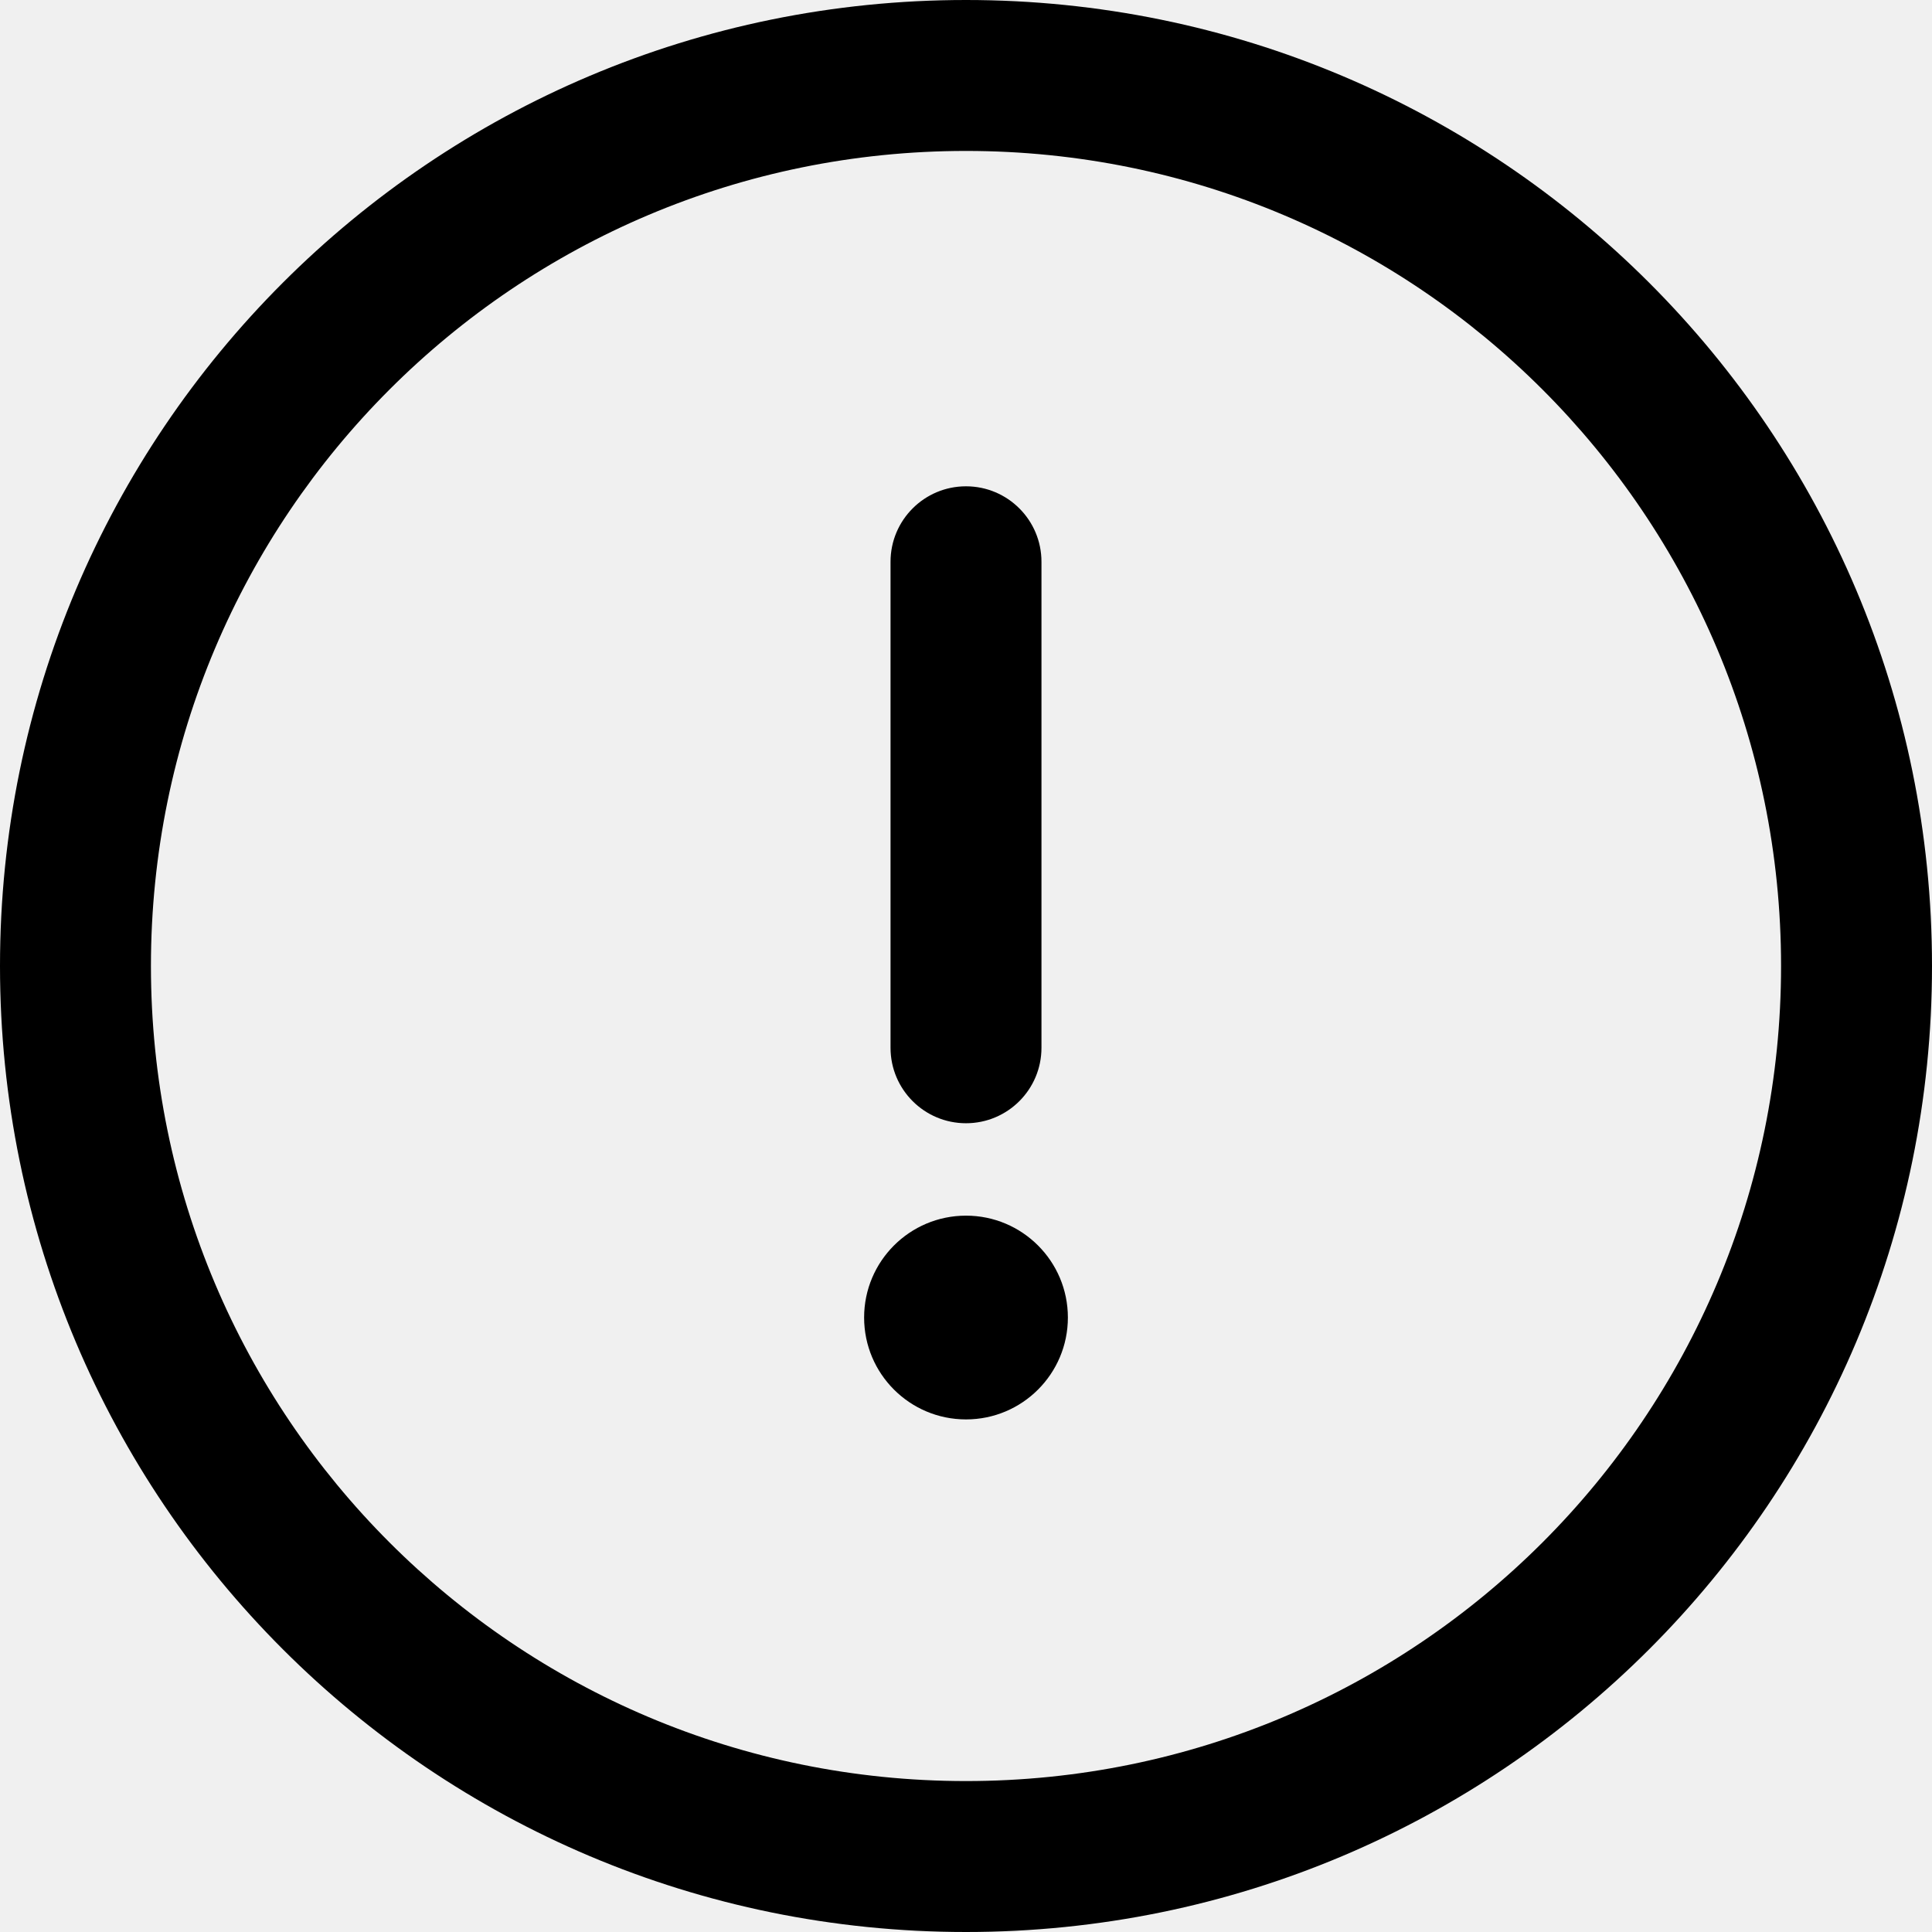
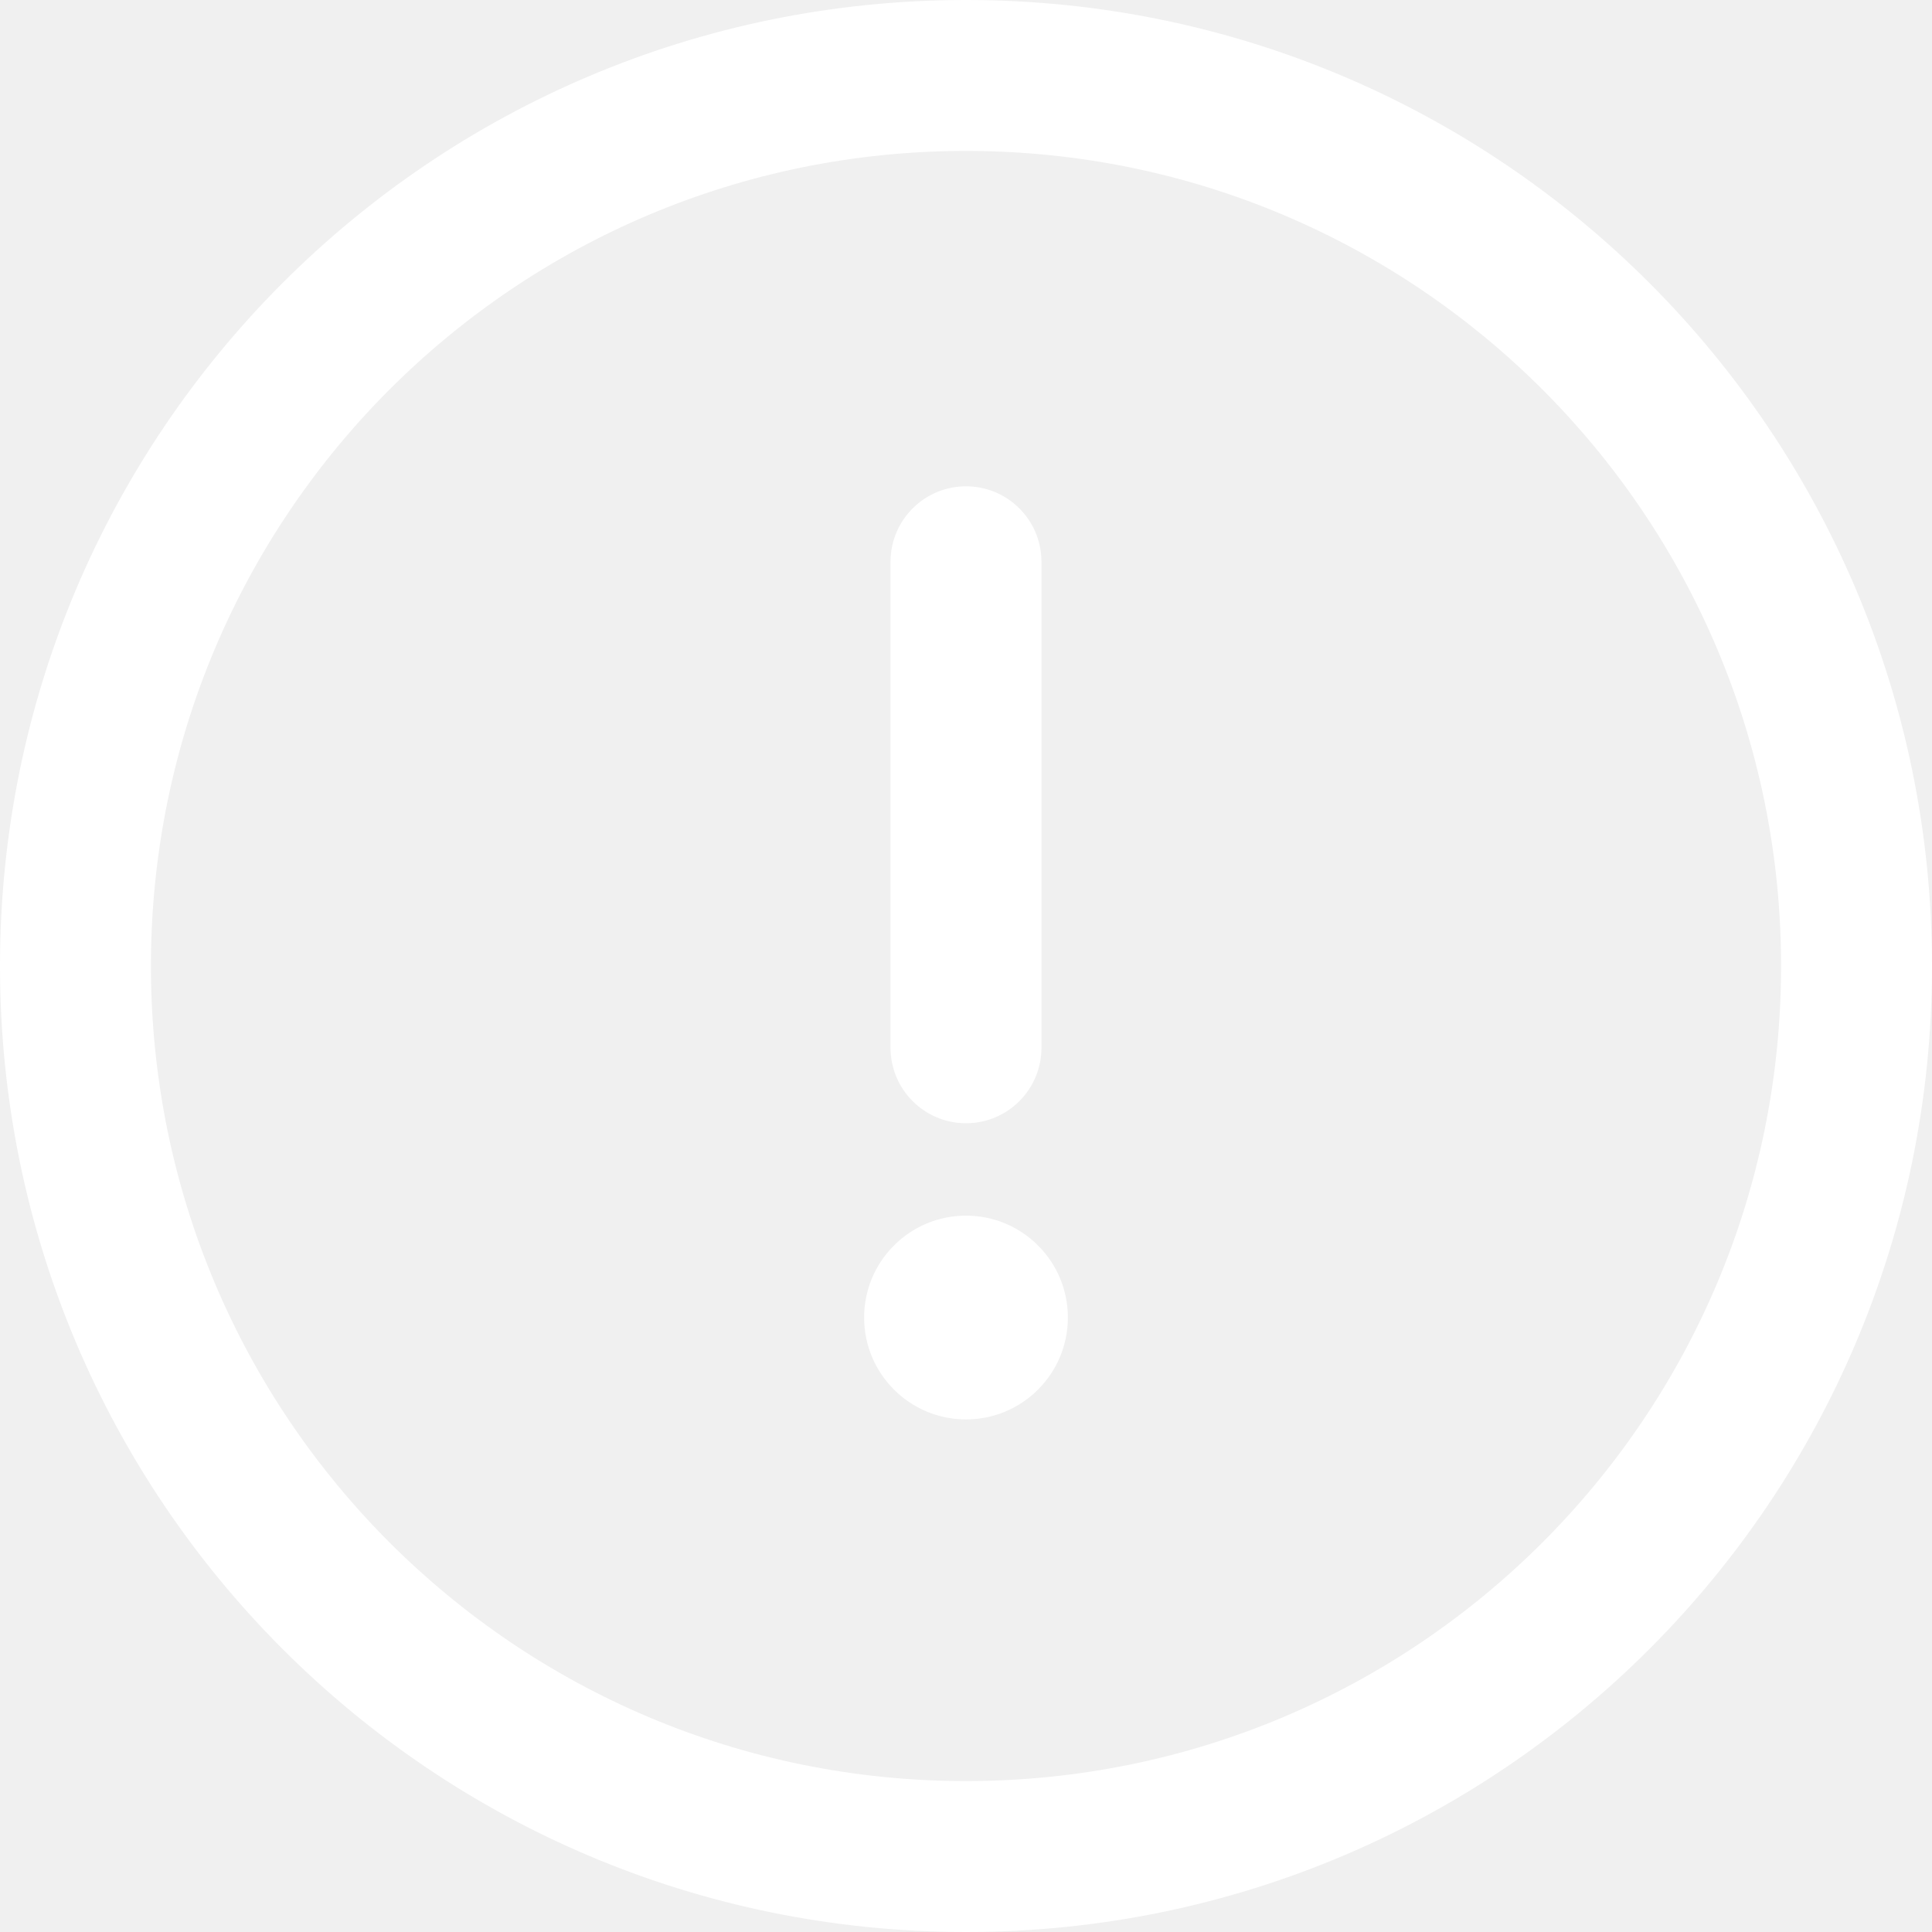
- <svg xmlns="http://www.w3.org/2000/svg" version="1.1" id="Capa_1" x="0px" y="0px" viewBox="0 0 512 512" style="enable-background:new 0 0 512 512;" xml:space="preserve">
+ <svg xmlns="http://www.w3.org/2000/svg" version="1.1" id="Capa_1" fill="#fff" x="0px" y="0px" viewBox="0 0 512 512" style="enable-background:new 0 0 512 512;" xml:space="preserve">
  <g>
    <g>
      <path d="M256,0C114.497,0,0,114.507,0,256c0,141.503,114.507,256,256,256c141.503,0,256-114.507,256-256    C512,114.497,397.493,0,256,0z M256,472c-119.393,0-216-96.615-216-216c0-119.393,96.615-216,216-216    c119.393,0,216,96.615,216,216C472,375.393,375.385,472,256,472z" />
    </g>
  </g>
  <g>
    <g>
      <path d="M256,128.877c-11.046,0-20,8.954-20,20V277.67c0,11.046,8.954,20,20,20s20-8.954,20-20V148.877    C276,137.831,267.046,128.877,256,128.877z" />
    </g>
  </g>
  <g>
    <g>
      <circle cx="256" cy="349.16" r="27" />
    </g>
  </g>
  <g>
</g>
  <g>
</g>
  <g>
</g>
  <g>
</g>
  <g>
</g>
  <g>
</g>
  <g>
</g>
  <g>
</g>
  <g>
</g>
  <g>
</g>
  <g>
</g>
  <g>
</g>
  <g>
</g>
  <g>
</g>
  <g>
</g>
</svg>
